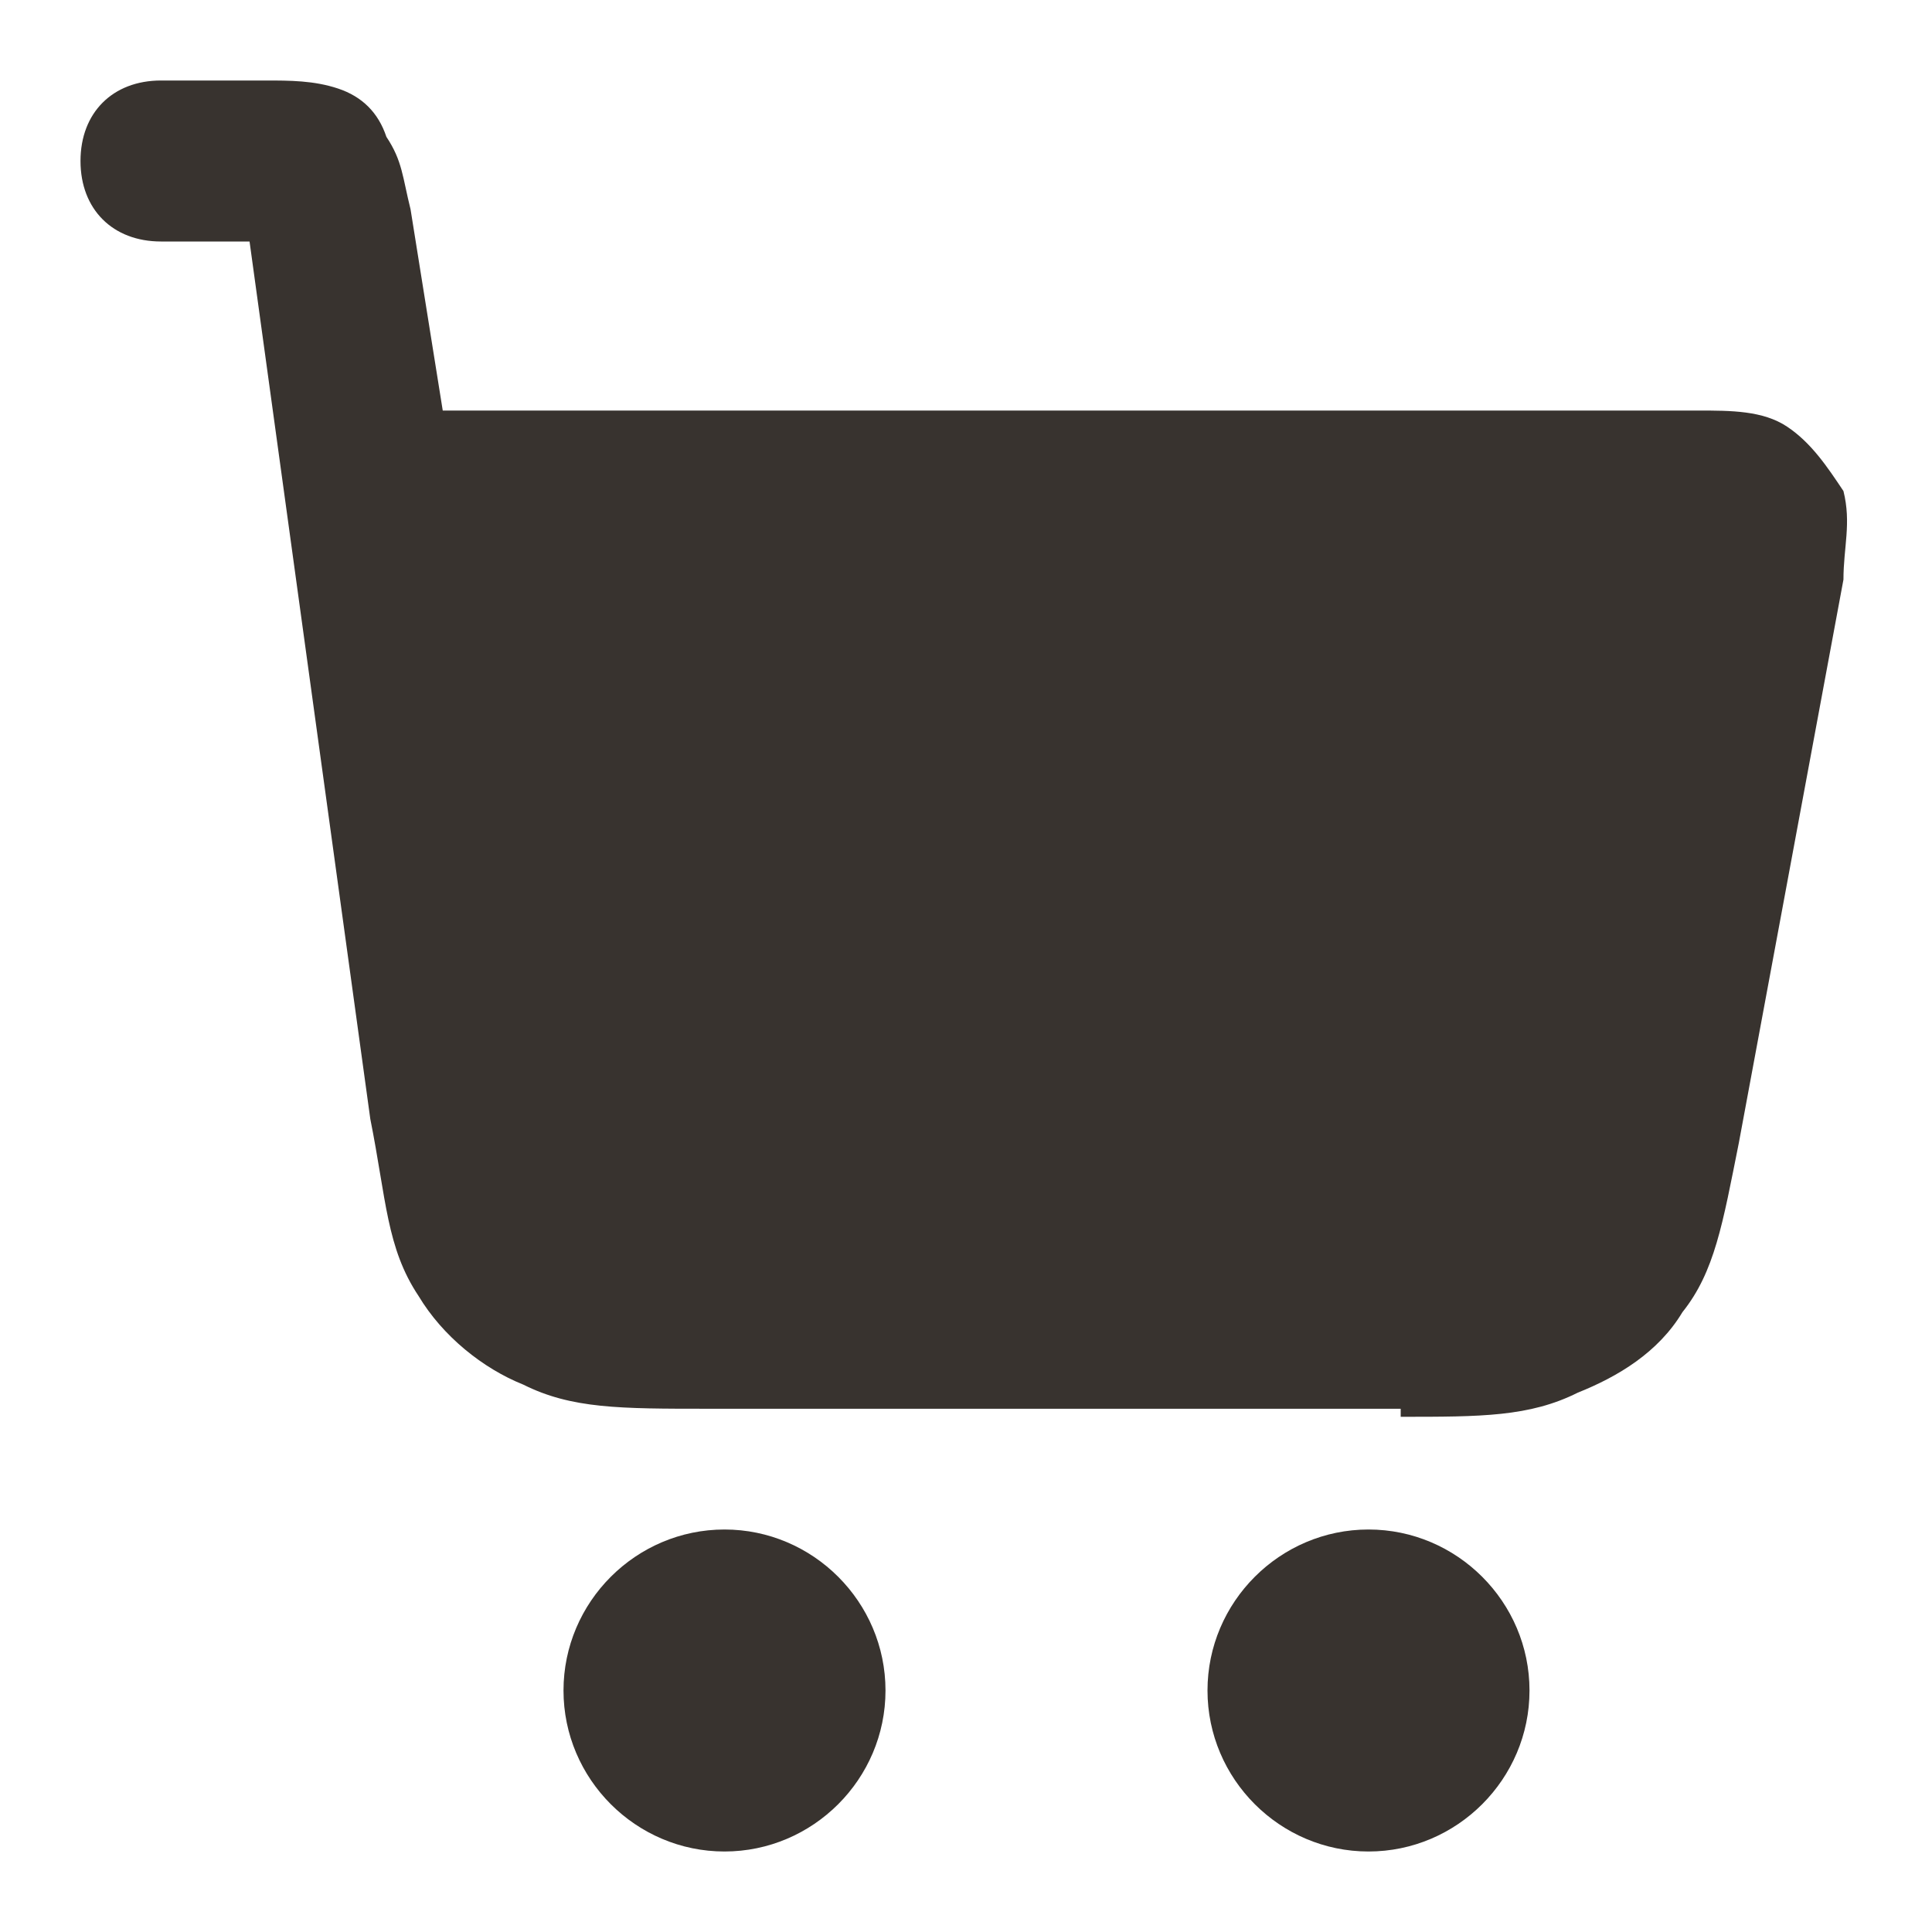
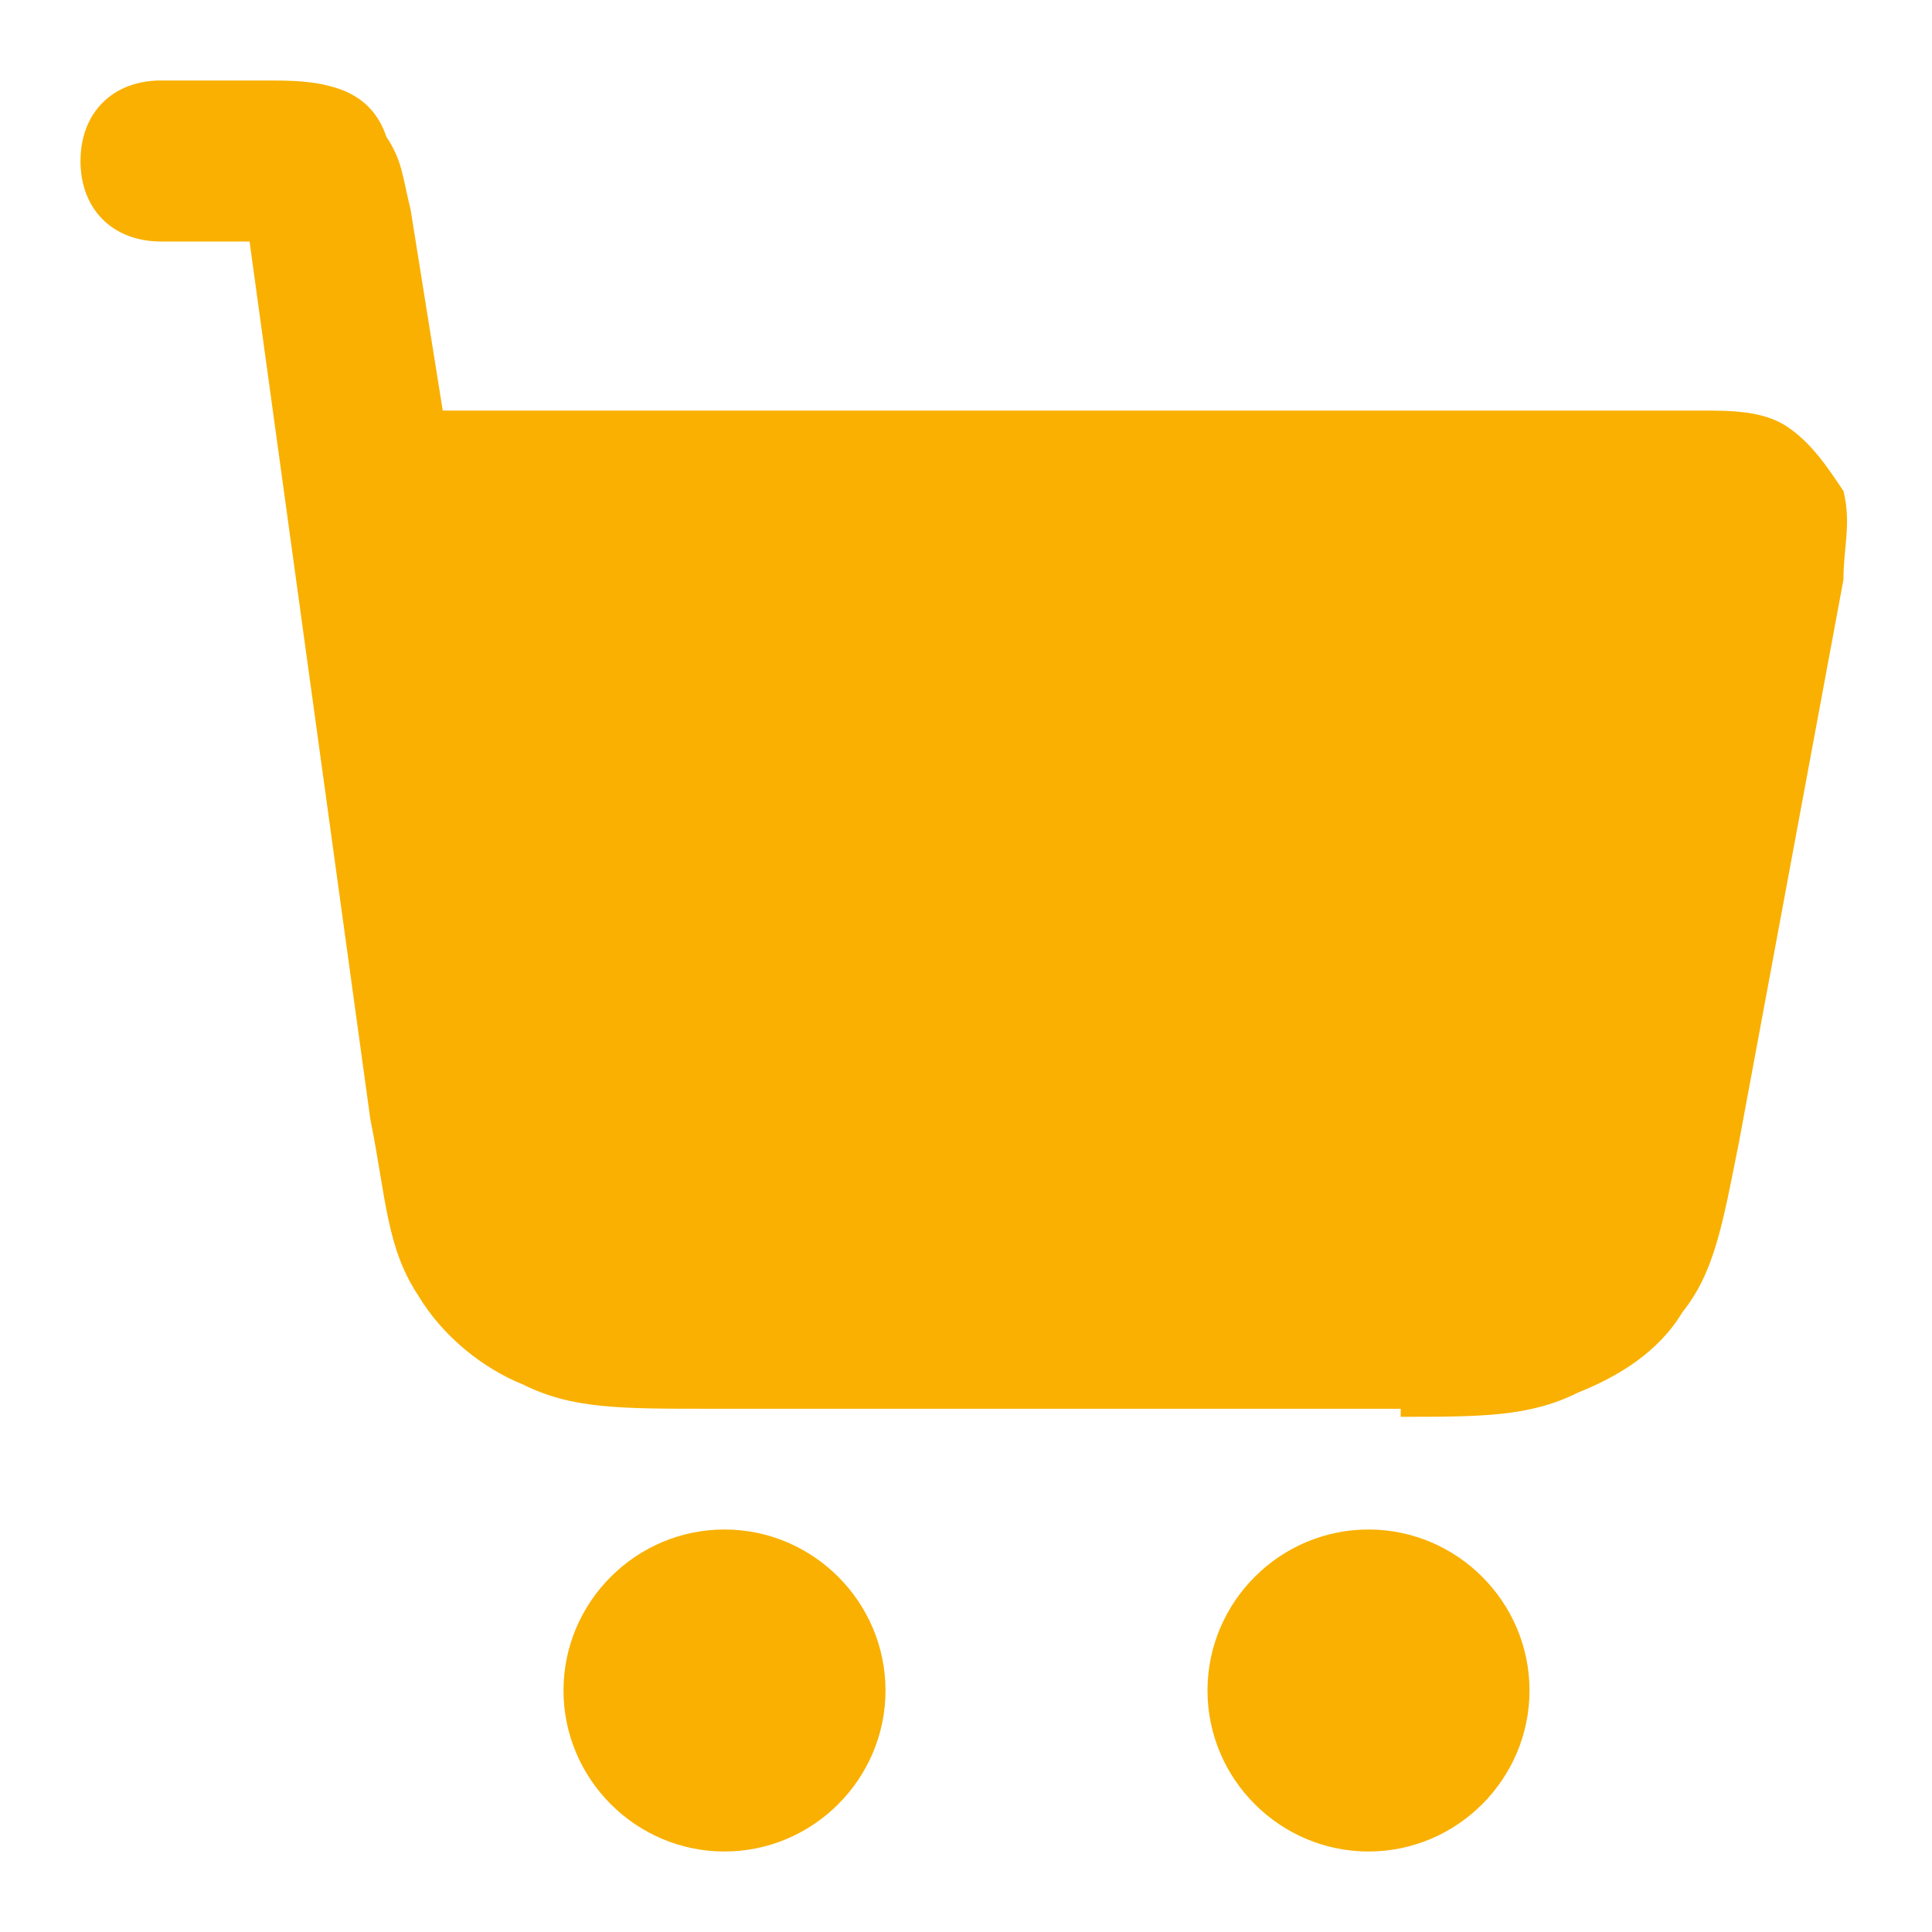
<svg xmlns="http://www.w3.org/2000/svg" version="1.1" viewBox="0 0 24 24">
-   <path class="st0" d="M17,23c-1.1,0-2-.9-2-2s.9-2,2-2,2,.9,2,2-.9,2-2,2ZM17,21h0s0,0,0,0ZM9,23c-1.1,0-2-.9-2-2s.9-2,2-2,2,.9,2,2-.9,2-2,2ZM9,21h0s0,0,0,0ZM17.4,17.5h-8.6c-1.1,0-1.7,0-2.3-.3-.5-.2-1-.6-1.3-1.1-.4-.6-.4-1.2-.6-2.2L3.1,3h-1.1c-.6,0-1-.4-1-1s.4-1,1-1h1.3c.3,0,.6,0,.9.1.3.1.5.3.6.6.2.3.2.5.3.9l.4,2.5h15.6c.4,0,.8,0,1.1.2.3.2.5.5.7.8.1.4,0,.7,0,1.1l-1.3,7c-.2,1-.3,1.6-.7,2.1-.3.5-.8.8-1.3,1-.6.3-1.2.3-2.2.3Z" fill="#38332f" />
+   <path class="st0" d="M17,23c-1.1,0-2-.9-2-2s.9-2,2-2,2,.9,2,2-.9,2-2,2ZM17,21h0s0,0,0,0ZM9,23c-1.1,0-2-.9-2-2s.9-2,2-2,2,.9,2,2-.9,2-2,2ZM9,21h0s0,0,0,0ZM17.4,17.5h-8.6c-1.1,0-1.7,0-2.3-.3-.5-.2-1-.6-1.3-1.1-.4-.6-.4-1.2-.6-2.2L3.1,3h-1.1c-.6,0-1-.4-1-1s.4-1,1-1h1.3c.3,0,.6,0,.9.1.3.1.5.3.6.6.2.3.2.5.3.9l.4,2.5h15.6c.4,0,.8,0,1.1.2.3.2.5.5.7.8.1.4,0,.7,0,1.1l-1.3,7c-.2,1-.3,1.6-.7,2.1-.3.5-.8.8-1.3,1-.6.3-1.2.3-2.2.3Z" fill="#F9B000" />
</svg>
